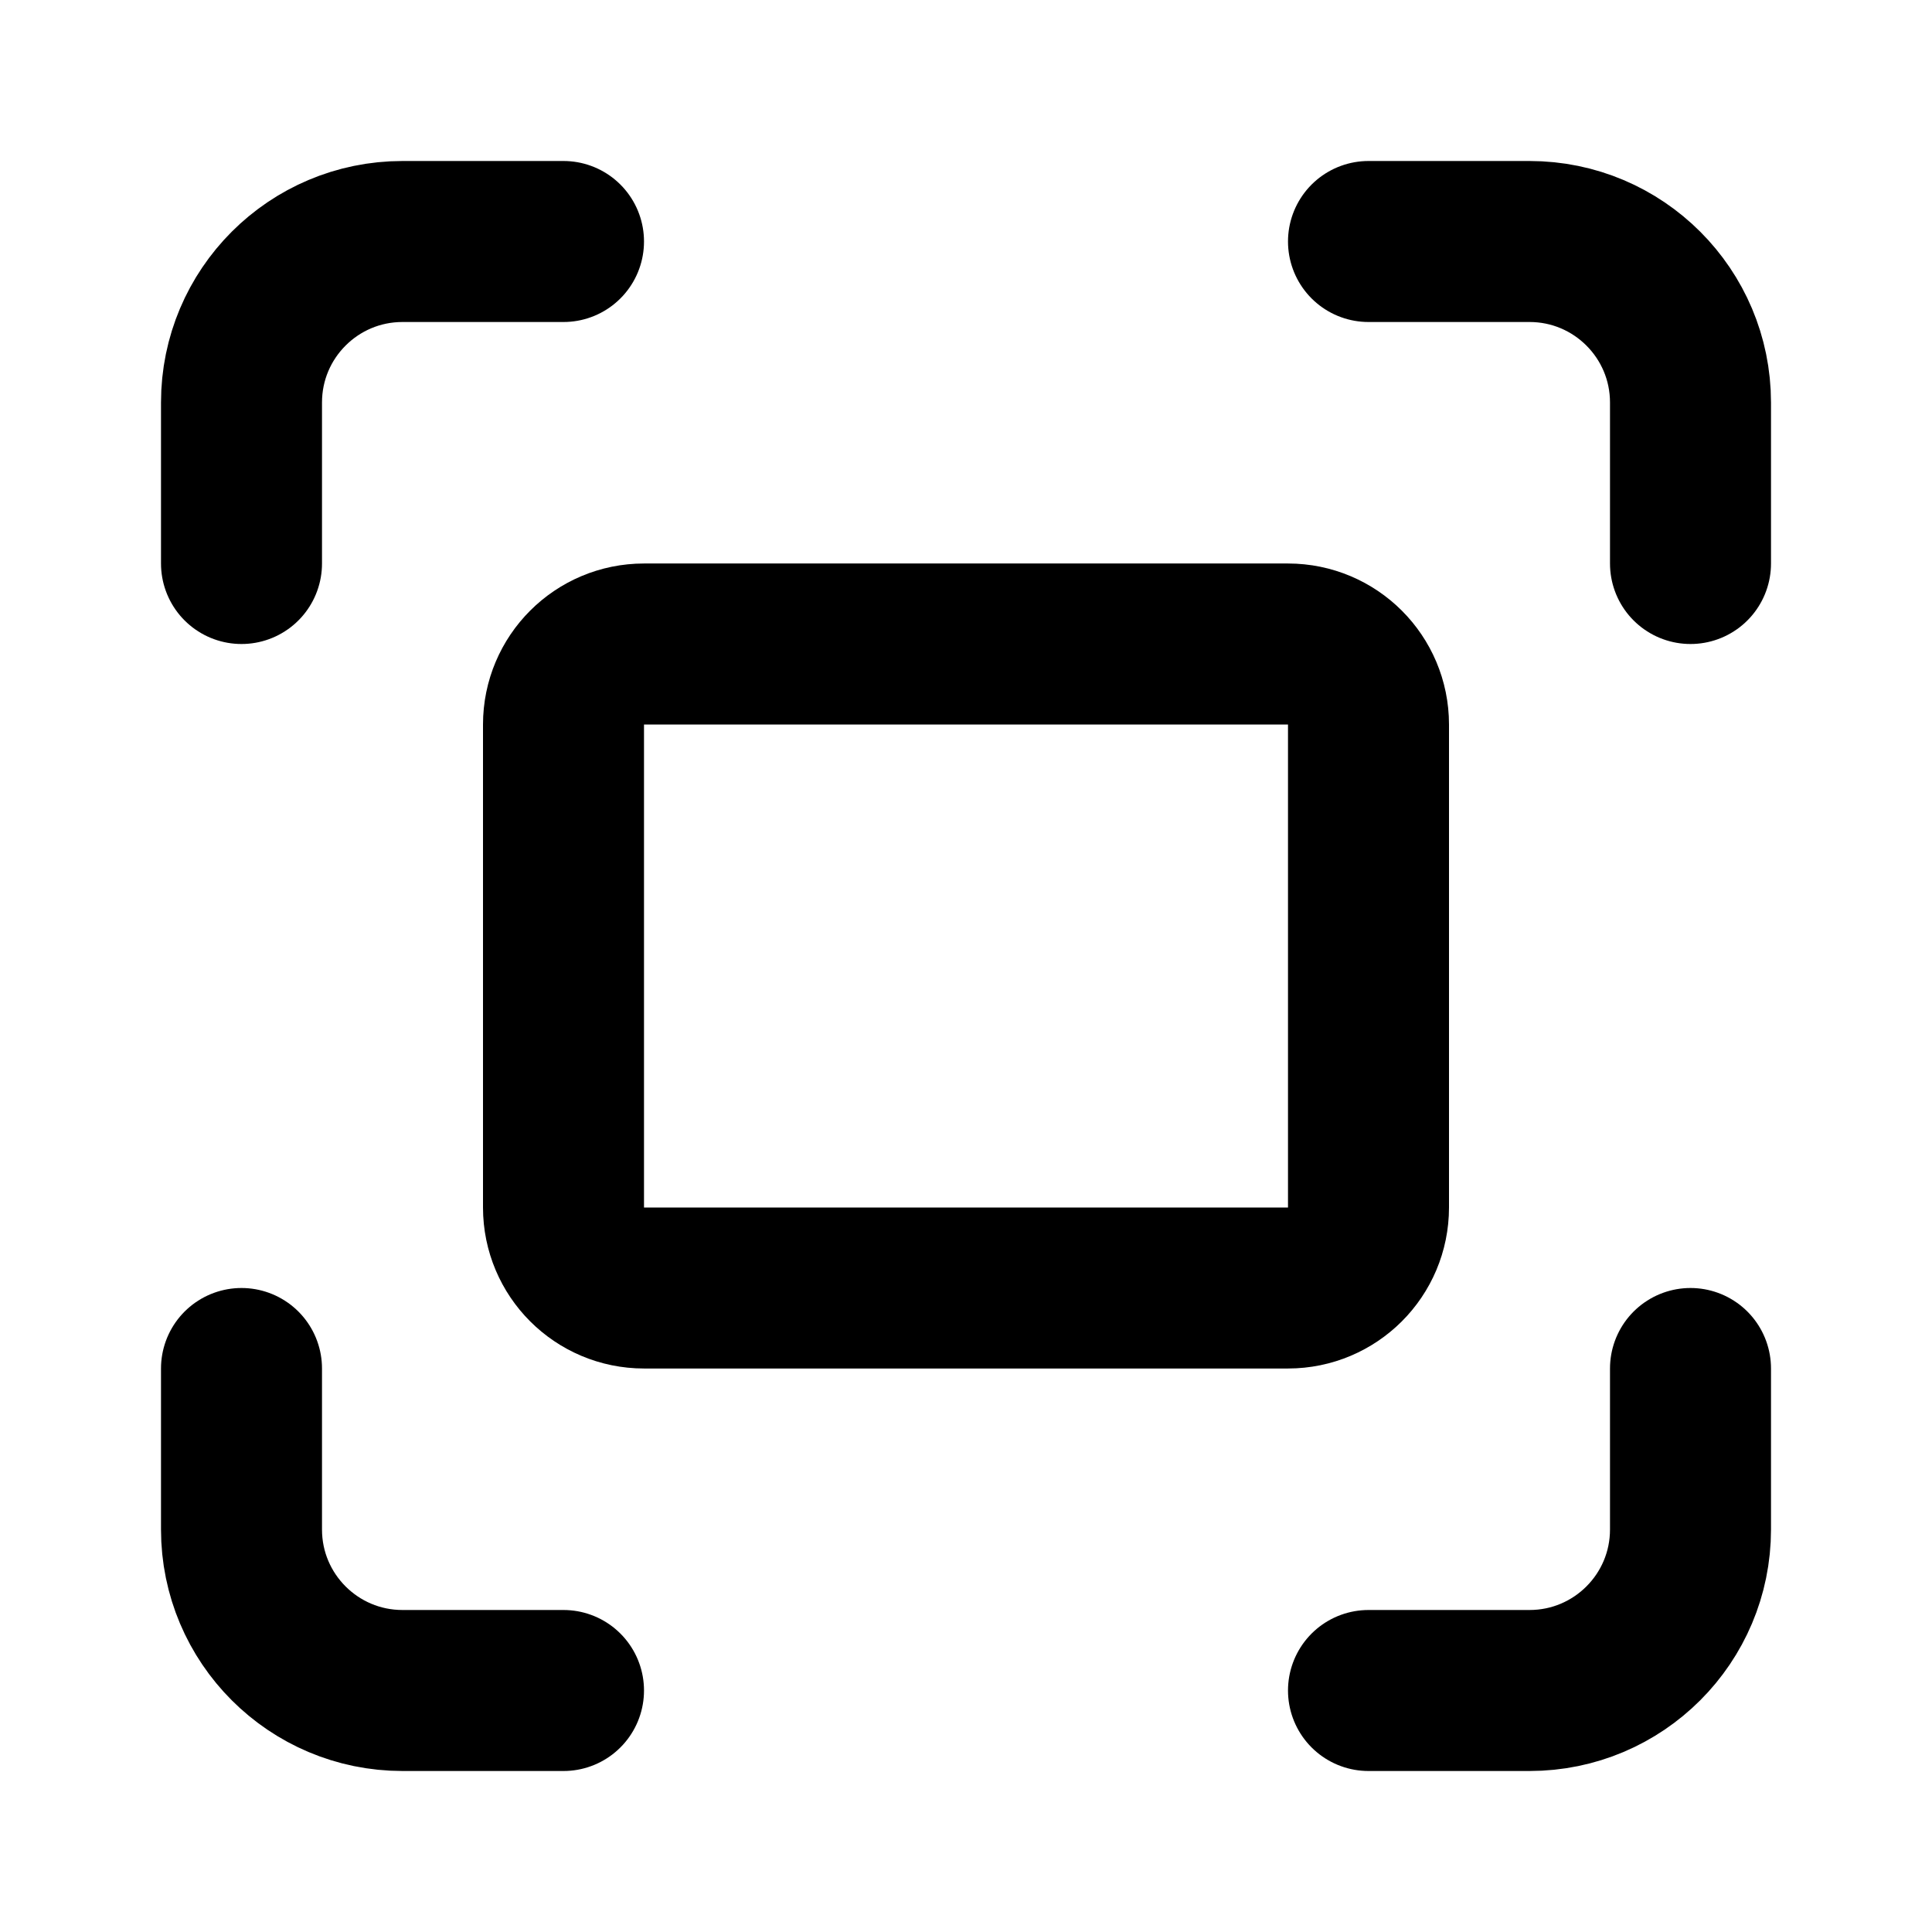
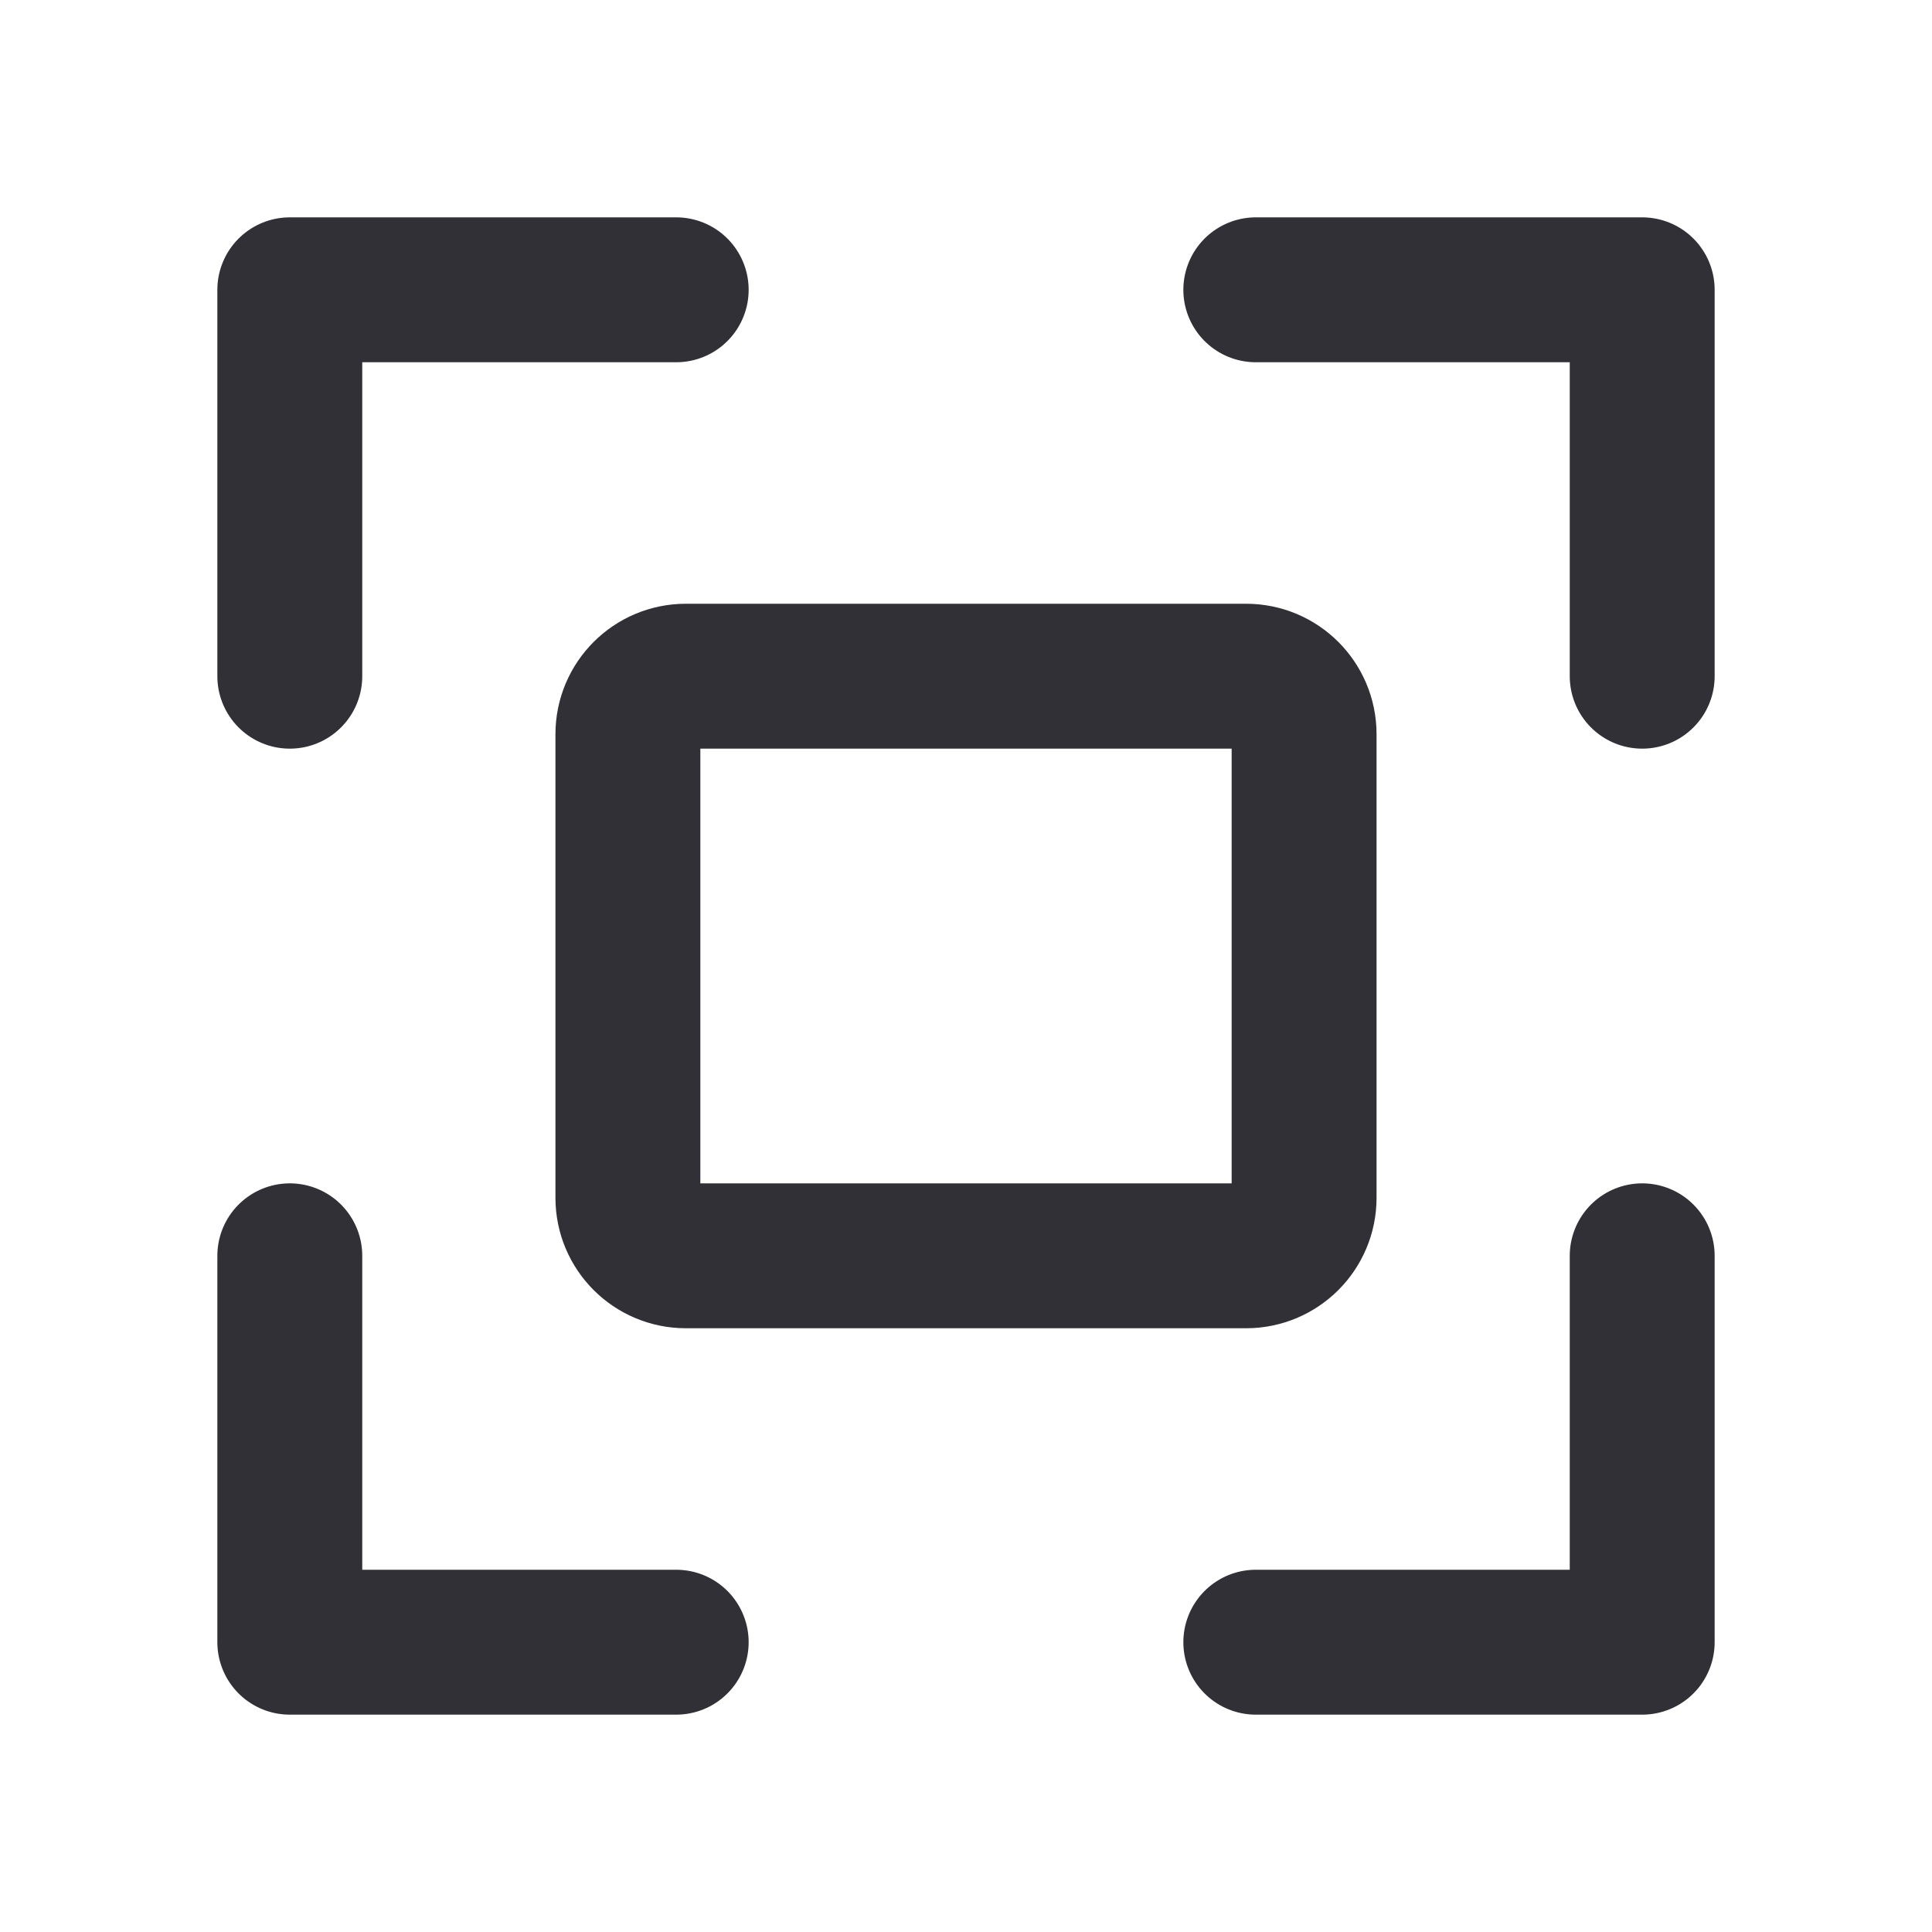
- <svg xmlns="http://www.w3.org/2000/svg" width="24" height="24" viewBox="0 0 24 24" fill="none" stroke="currentColor" stroke-width="2" stroke-linecap="round" stroke-linejoin="round" class="lucide lucide-fullscreen-icon lucide-fullscreen">
-   <path d="M3 7V5a2 2 0 0 1 2-2h2" />
-   <path d="M17 3h2a2 2 0 0 1 2 2v2" />
-   <path d="M21 17v2a2 2 0 0 1-2 2h-2" />
-   <path d="M7 21H5a2 2 0 0 1-2-2v-2" />
-   <rect width="10" height="8" x="7" y="8" rx="1" />
+ <svg xmlns="http://www.w3.org/2000/svg" width="20" height="20" viewBox="0 0 20 20" fill="none" stroke="#303036" stroke-width="1.5" stroke-linecap="round" stroke-linejoin="round">
+   <path d="M7 3H3v4 M13 3h4v4 M3 13v4h4 M13 17h4v-4" />
+   <rect x="6.5" y="7" width="7" height="6" rx="0.6" />
</svg>
